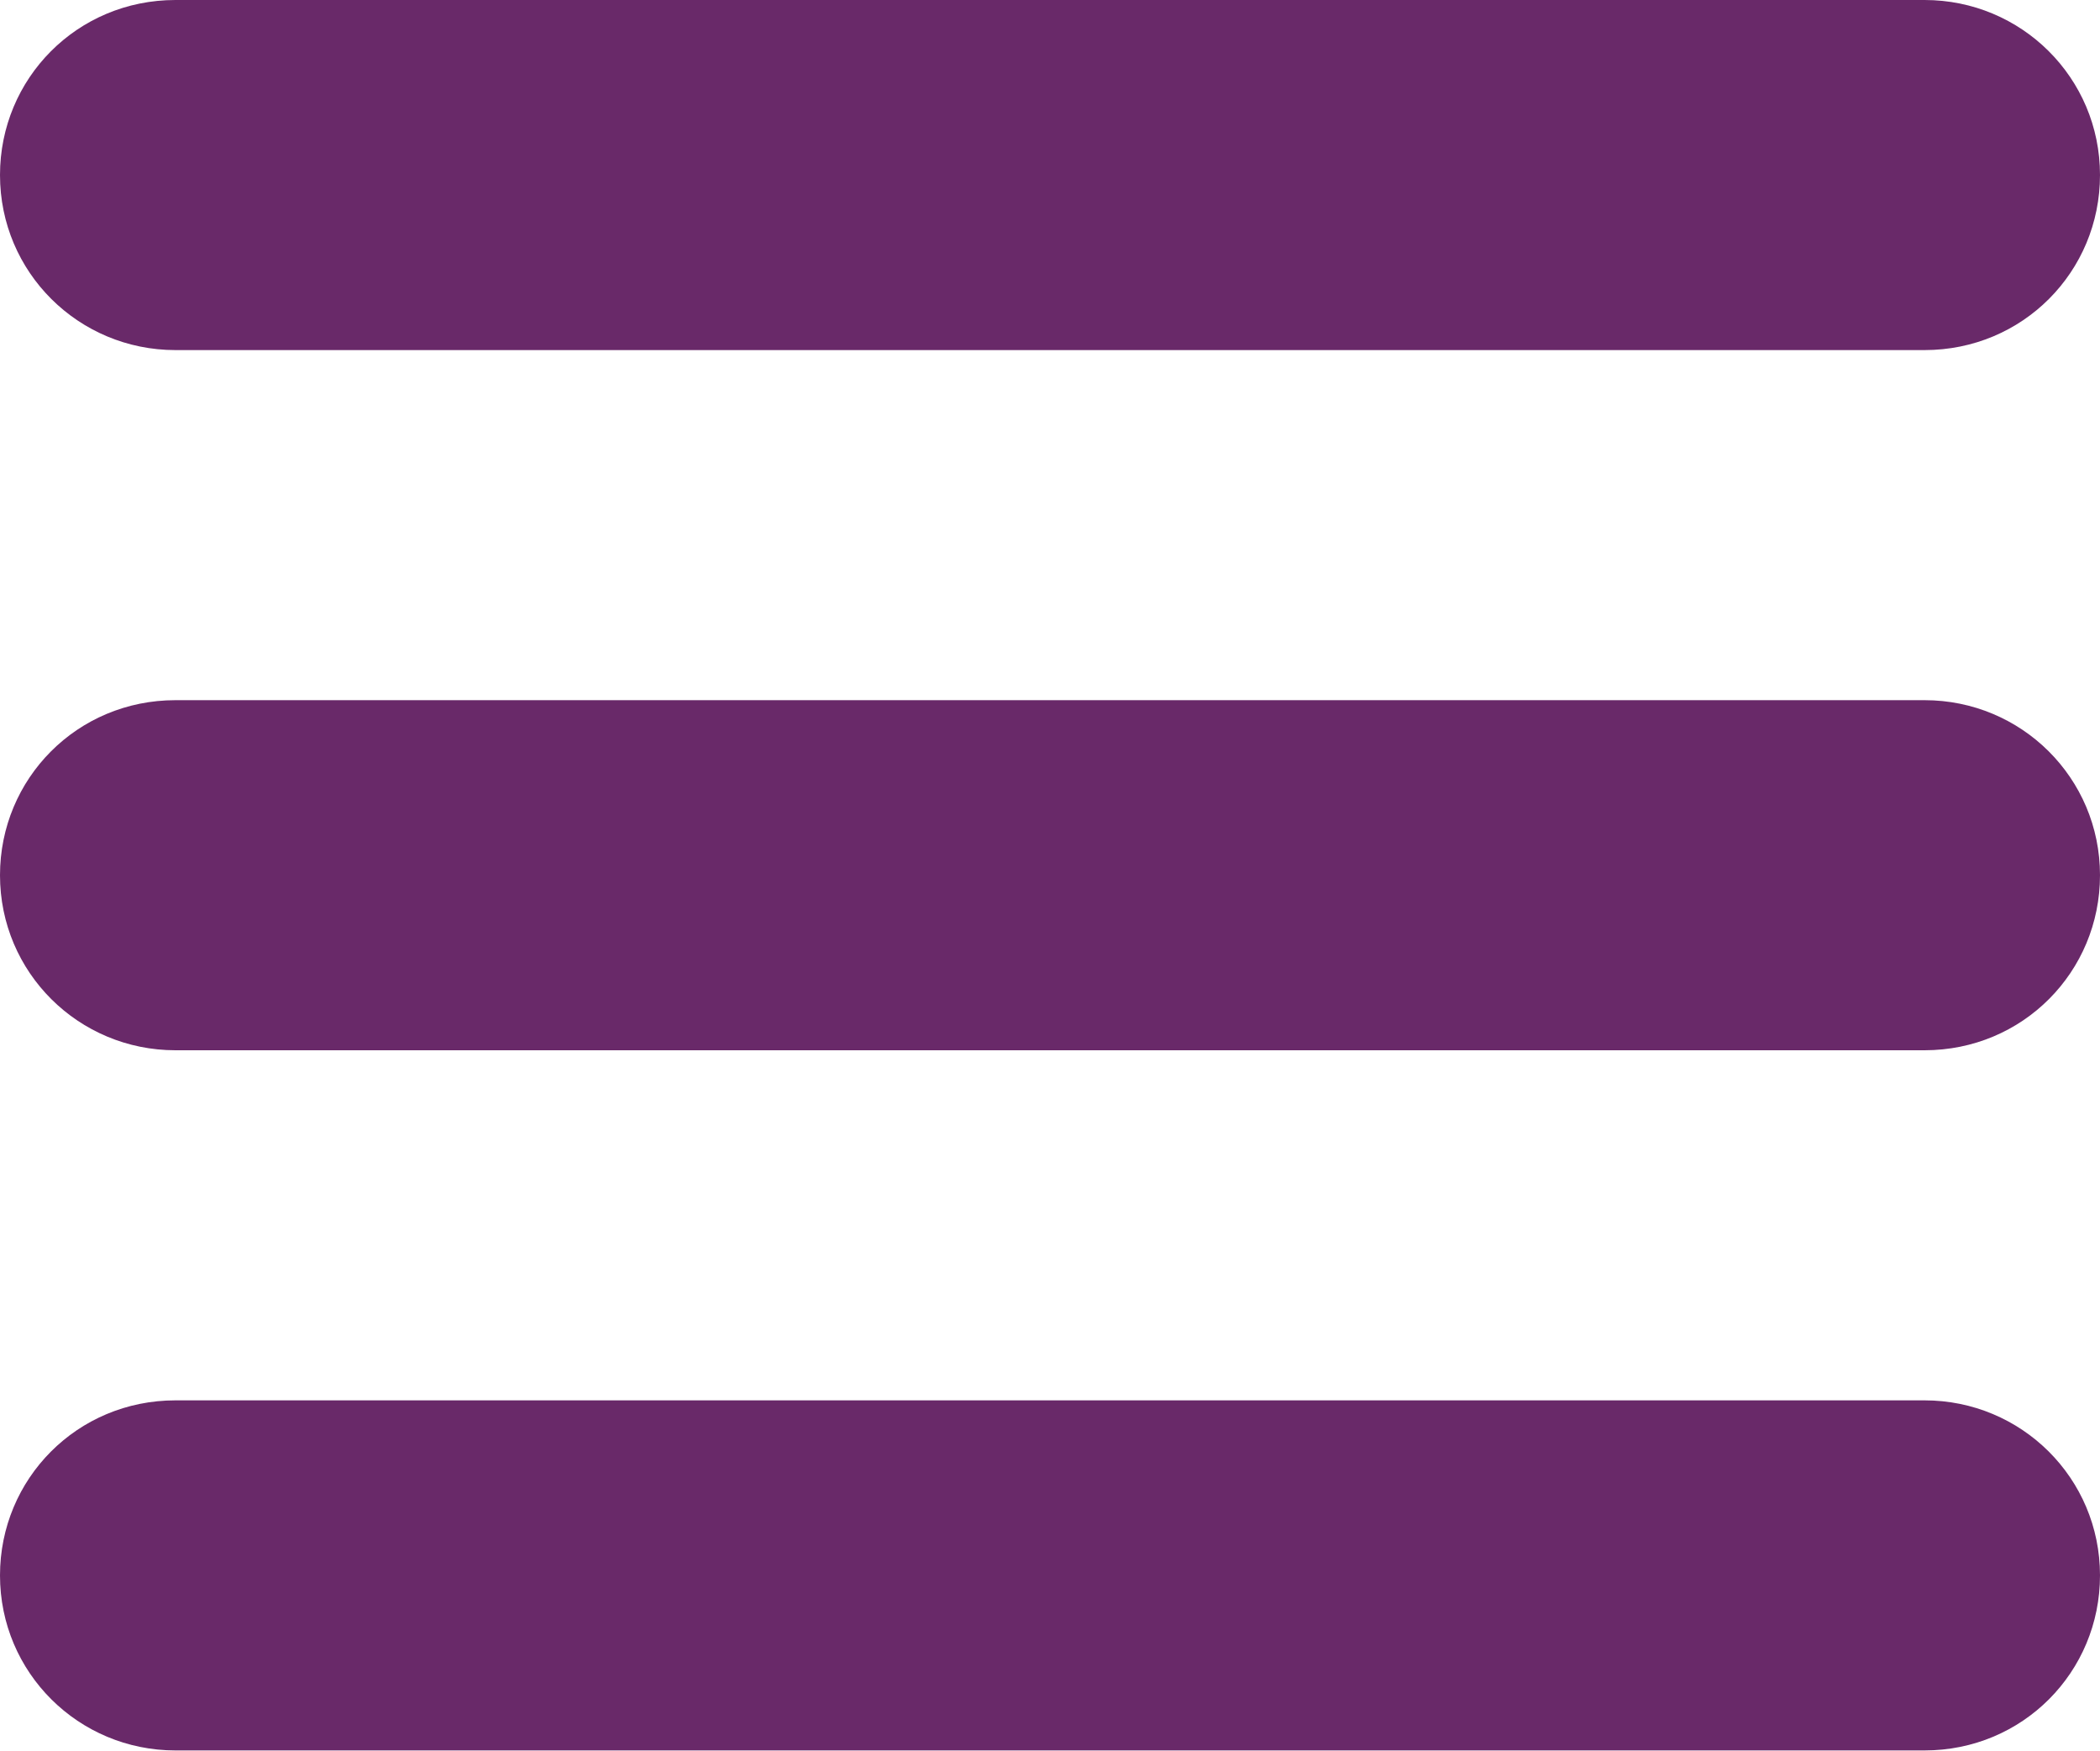
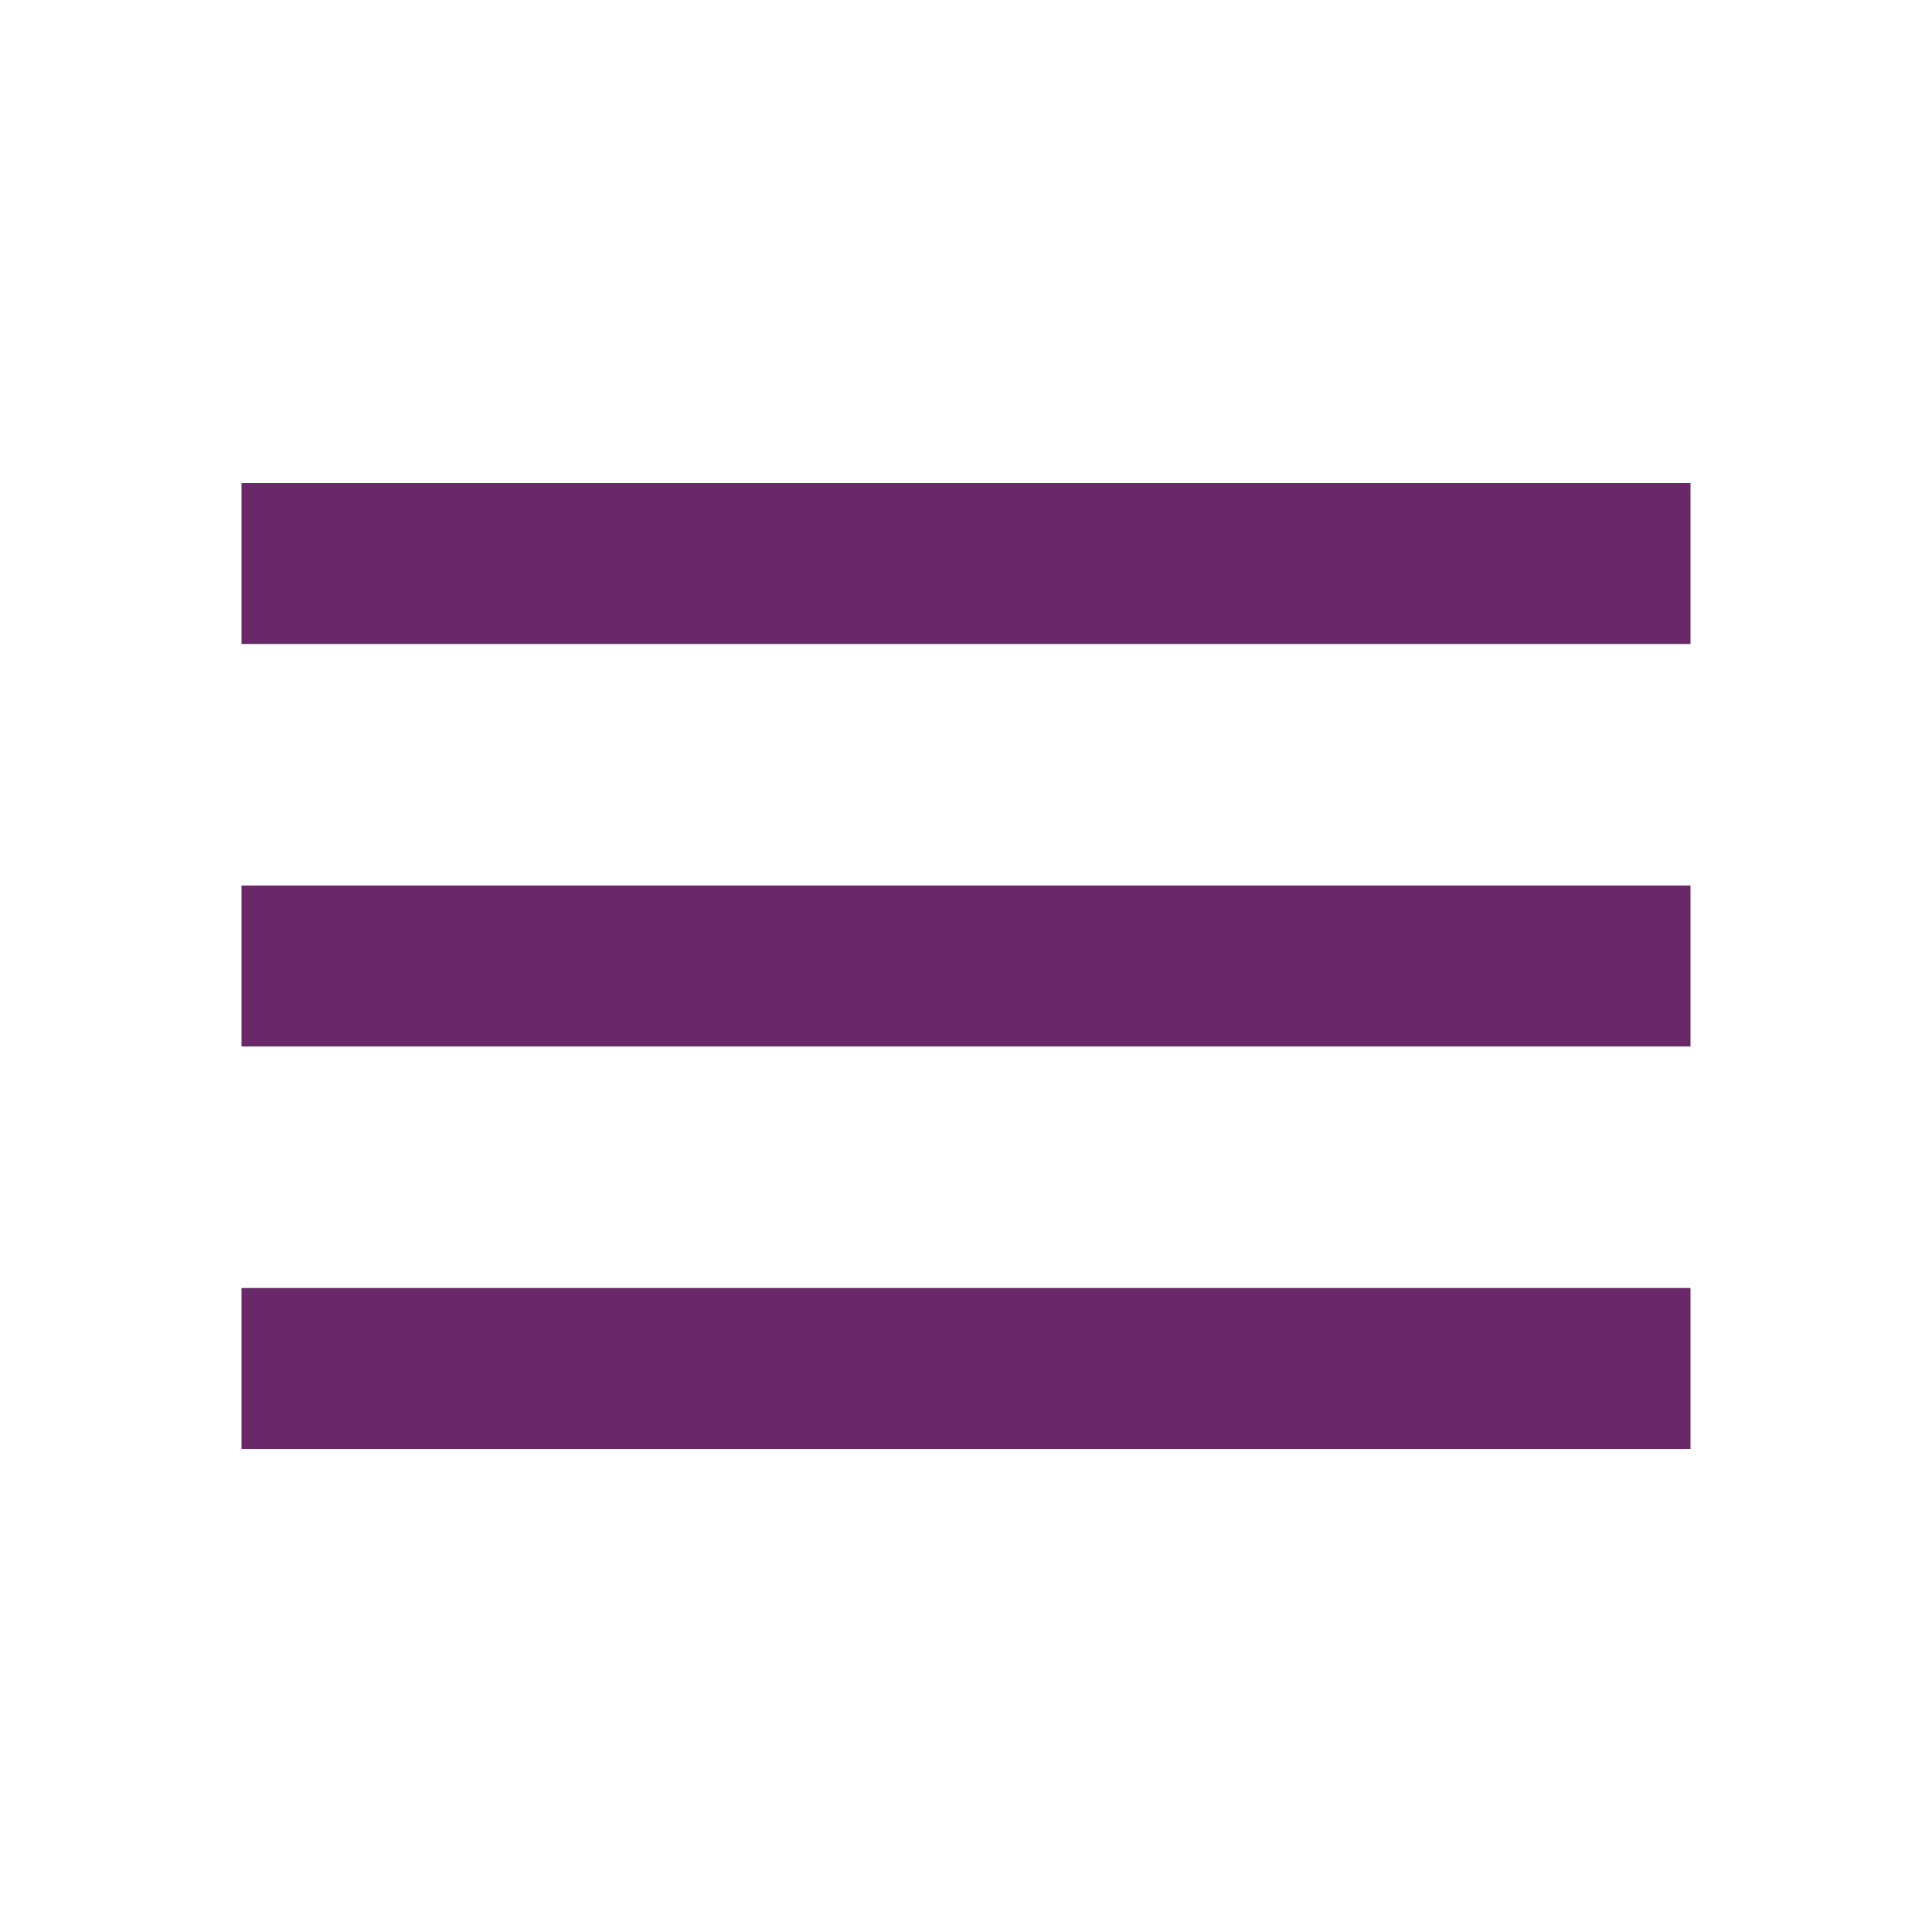
- <svg xmlns="http://www.w3.org/2000/svg" width="18" height="15" viewBox="0 0 18 15">
-   <path fill="#692969" fill-rule="evenodd" d="M0 13.5c0-.828.662-1.5 1.504-1.5h14.992c.83 0 1.504.666 1.504 1.5 0 .828-.662 1.5-1.504 1.5H1.504C.674 15 0 14.334 0 13.5zm0-6C0 6.672.662 6 1.504 6h14.992C17.326 6 18 6.666 18 7.5c0 .828-.662 1.5-1.504 1.5H1.504C.674 9 0 8.334 0 7.5zm0-6C0 .672.662 0 1.504 0h14.992C17.326 0 18 .666 18 1.5c0 .828-.662 1.5-1.504 1.5H1.504C.674 3 0 2.334 0 1.5z" />
+ <svg xmlns="http://www.w3.org/2000/svg" fill="#692969" height="24" viewBox="0 0 24 24" width="24">
+   <path d="M0 0h24v24H0z" fill="none" />
+   <path d="M3 18h18v-2H3v2zm0-5h18v-2H3v2zm0-7v2h18V6H3z" />
</svg>
